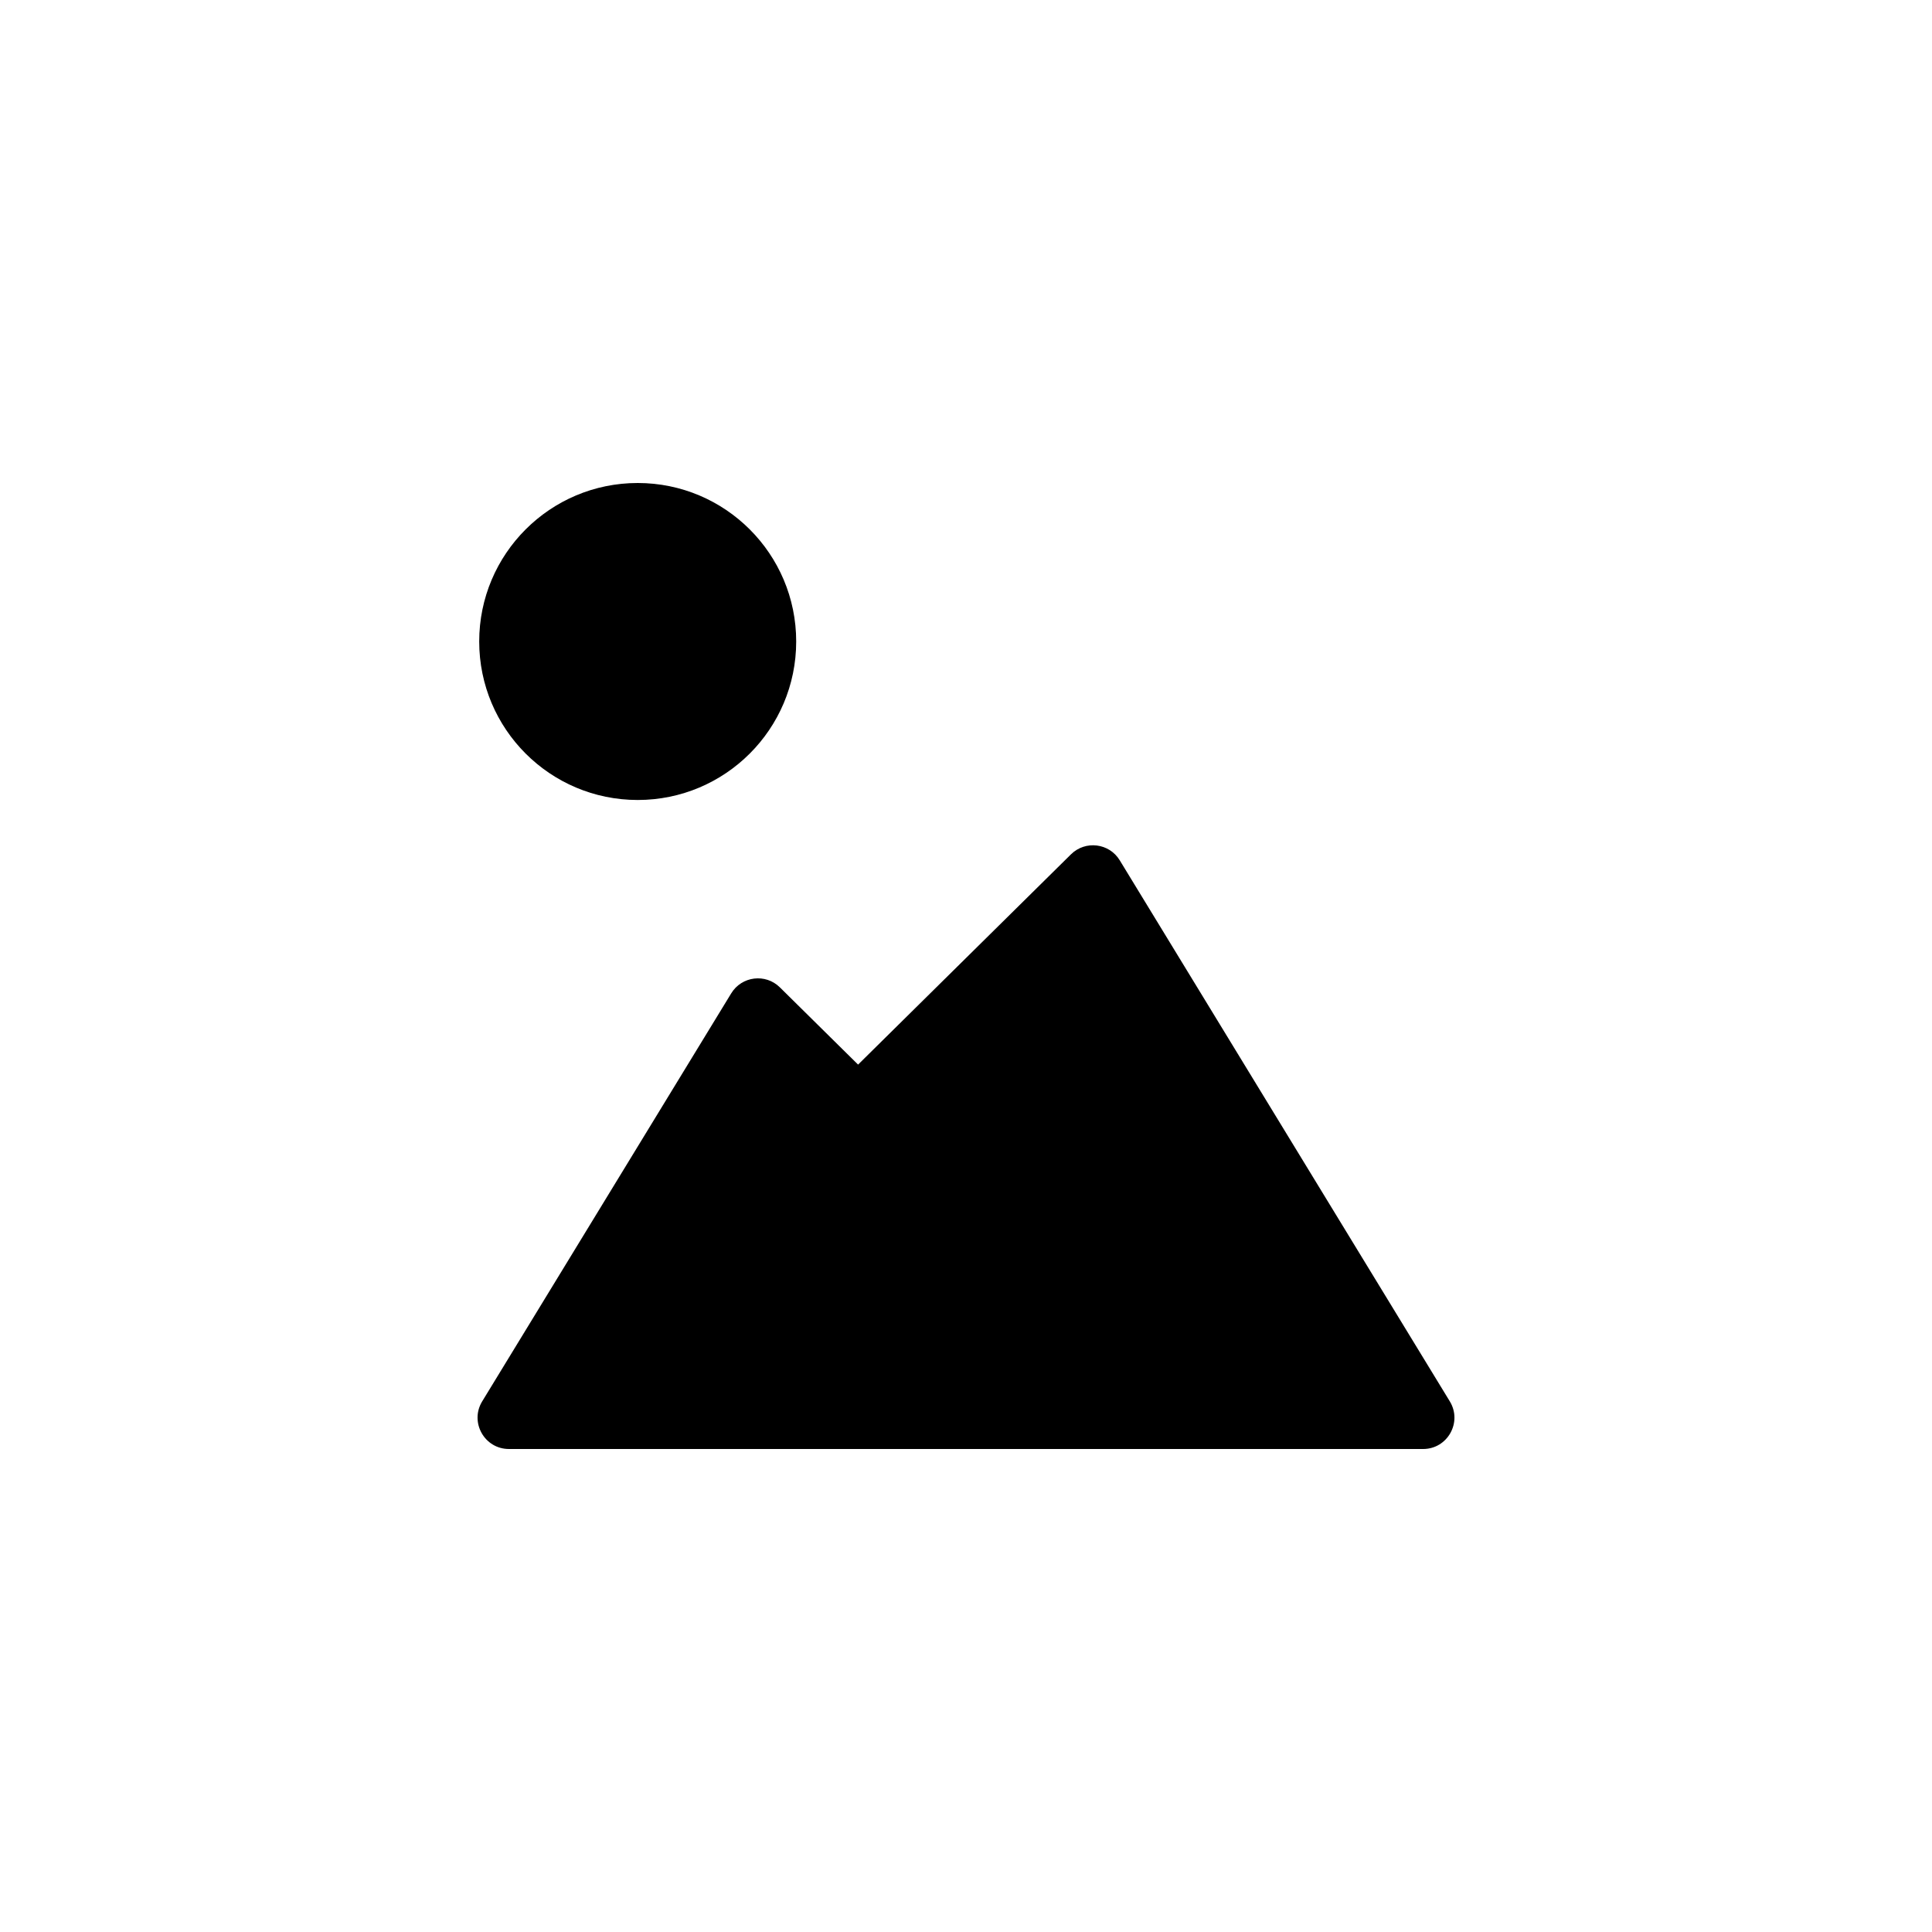
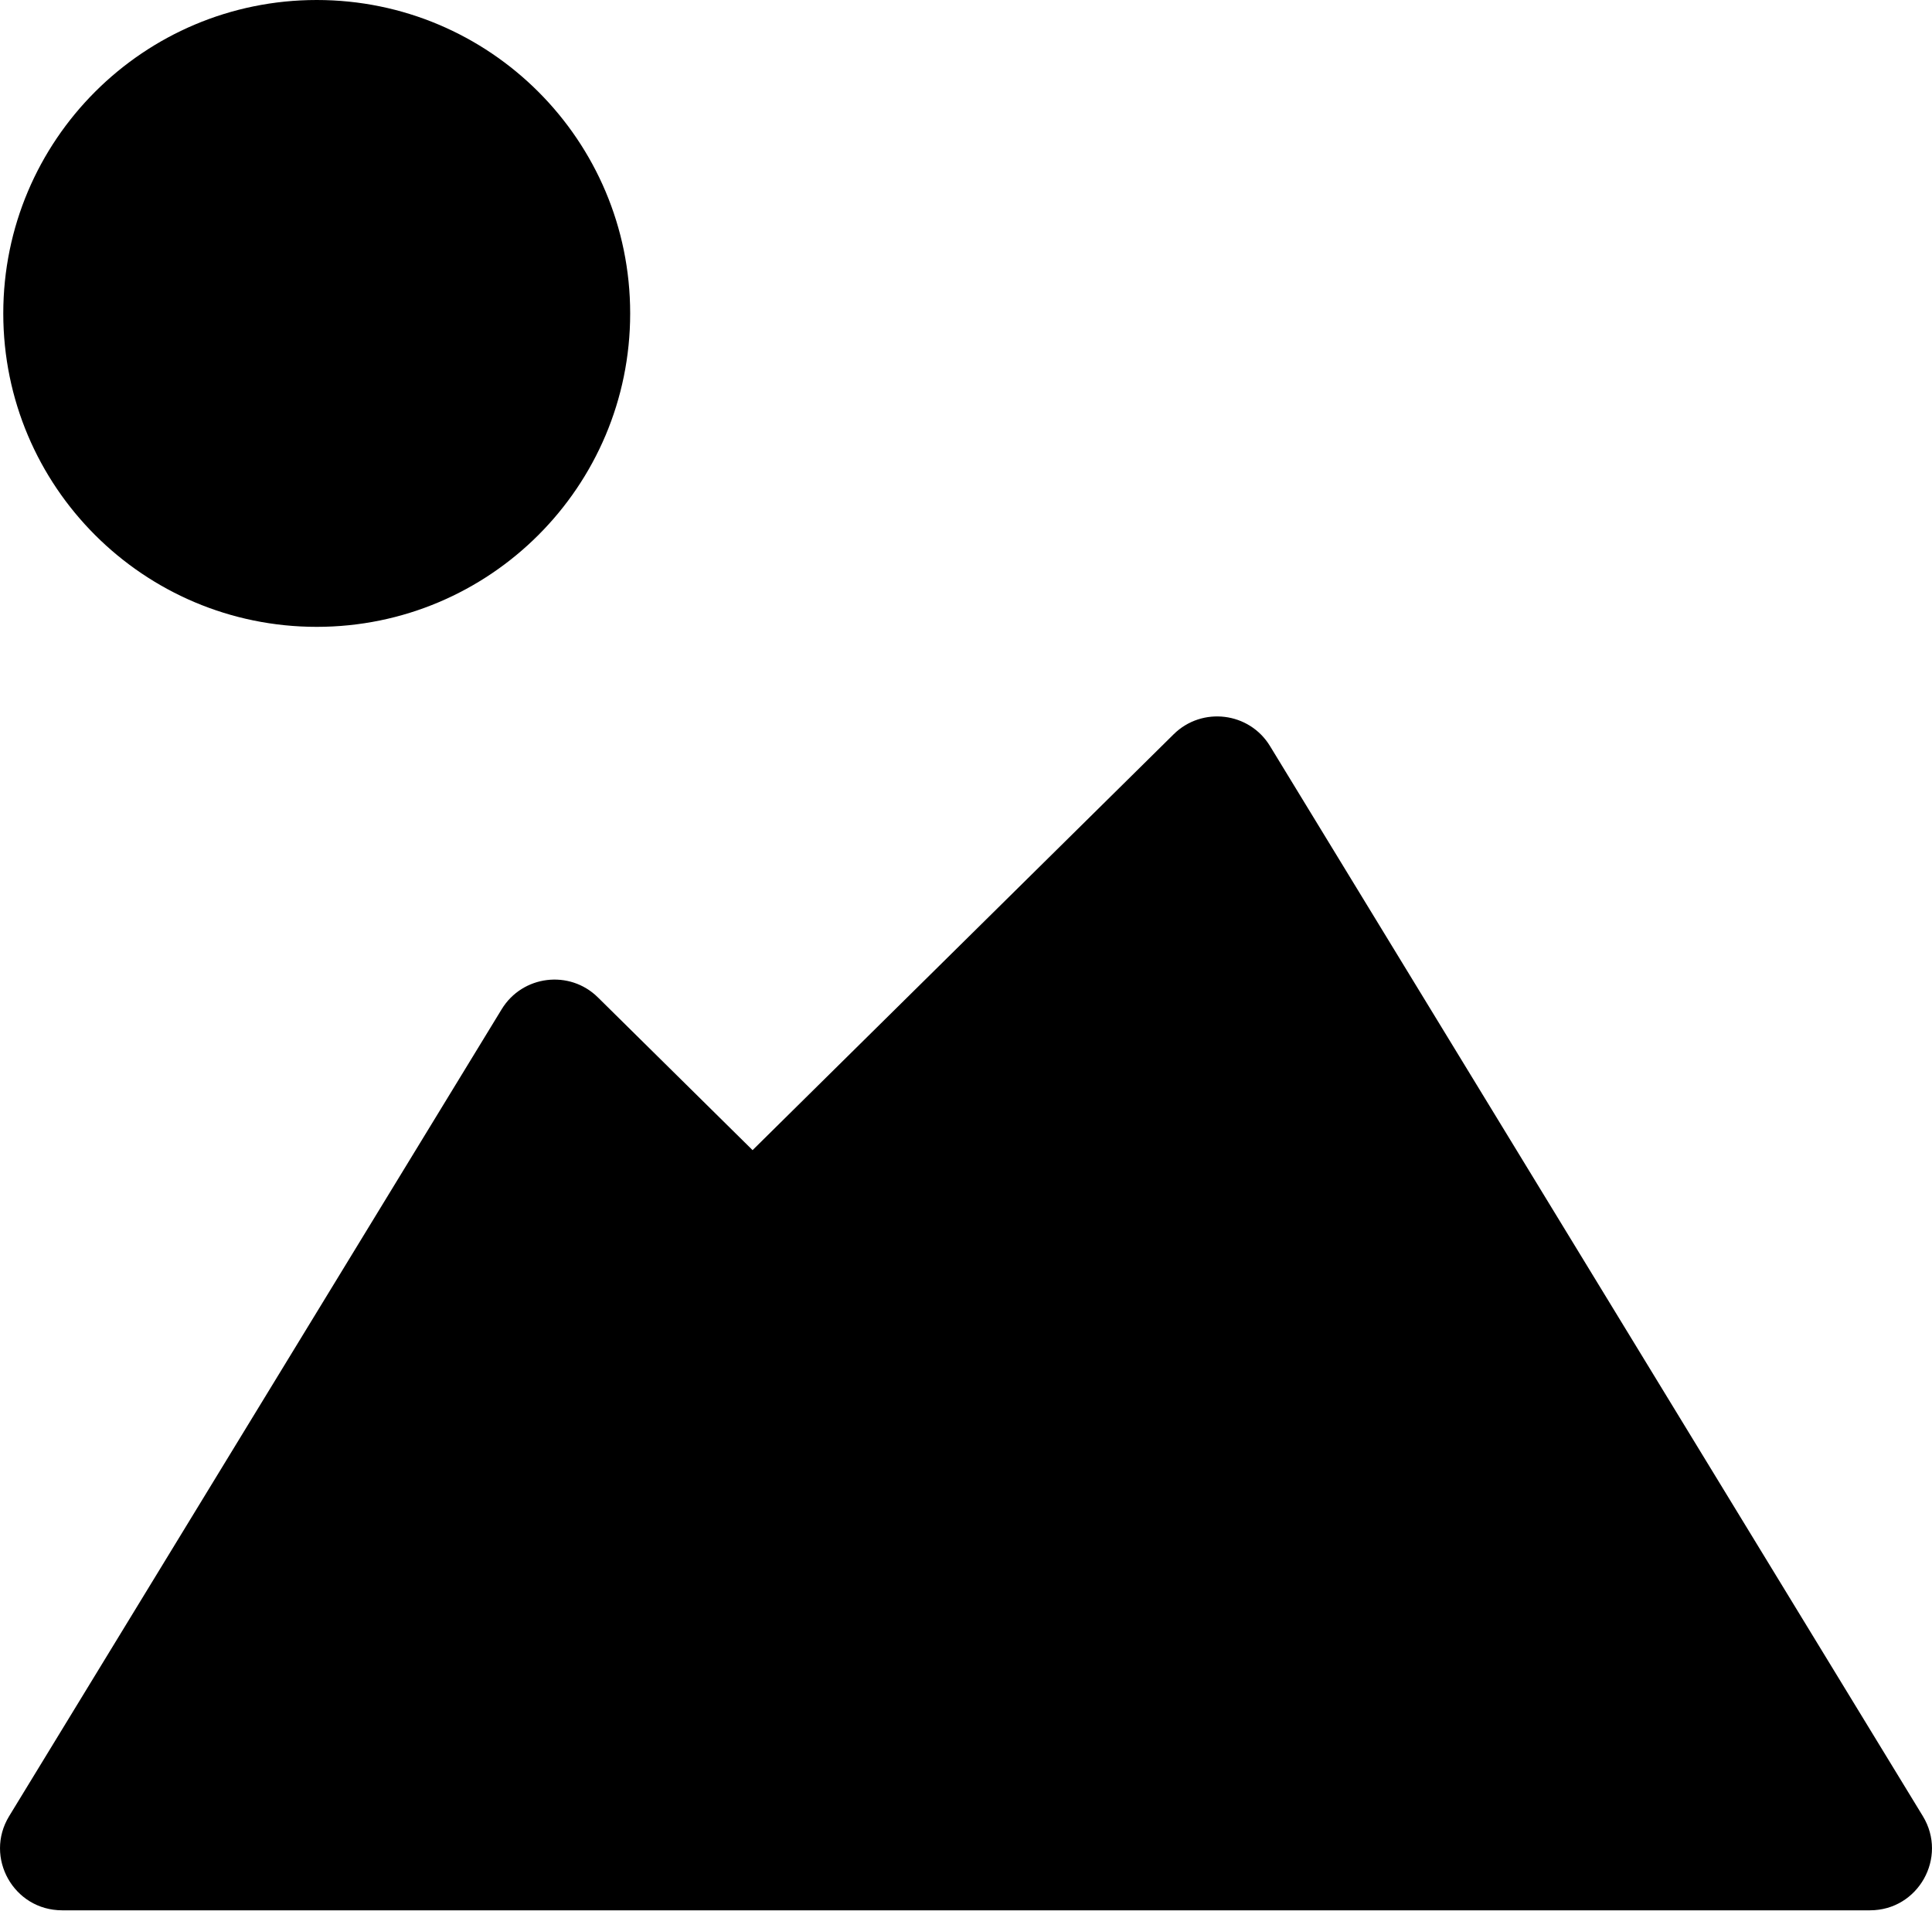
- <svg xmlns="http://www.w3.org/2000/svg" version="1.1" x="0px" y="0px" viewBox="0 0 28 28" style="enable-background:new 0 0 28 28;" xml:space="preserve">
+ <svg xmlns="http://www.w3.org/2000/svg" version="1.1" id="XMLID_1_" x="0px" y="0px" viewBox="0 0 14.158 14" enable-background="new 0 0 14.158 14" xml:space="preserve">
  <g id="picture">
    <g>
-       <circle cx="9.242" cy="9.297" r="2.297" />
-       <path d="M21.012,20.31l-4.784-7.842c-0.152-0.25-0.498-0.292-0.706-0.087l-3.086,3.048l-1.133-1.119    c-0.208-0.206-0.554-0.163-0.706,0.087L6.988,20.31C6.804,20.612,7.021,21,7.376,21H7.9h10.176h2.549    C20.979,21,21.196,20.612,21.012,20.31z" />
+       <circle cx="2.321" cy="2.297" r="2.297" />
+       <path d="M14.091,13.31l-4.784-7.842c-0.152-0.25-0.498-0.292-0.706-0.087l-3.086,3.048L4.382,7.31    c-0.208-0.206-0.554-0.163-0.706,0.087l-3.609,5.913c-0.184,0.302,0.033,0.69,0.388,0.69h0.524h10.176h2.549    C14.058,14,14.275,13.612,14.091,13.31z" />
    </g>
  </g>
-   <g id="Layer_1">
- </g>
</svg>
